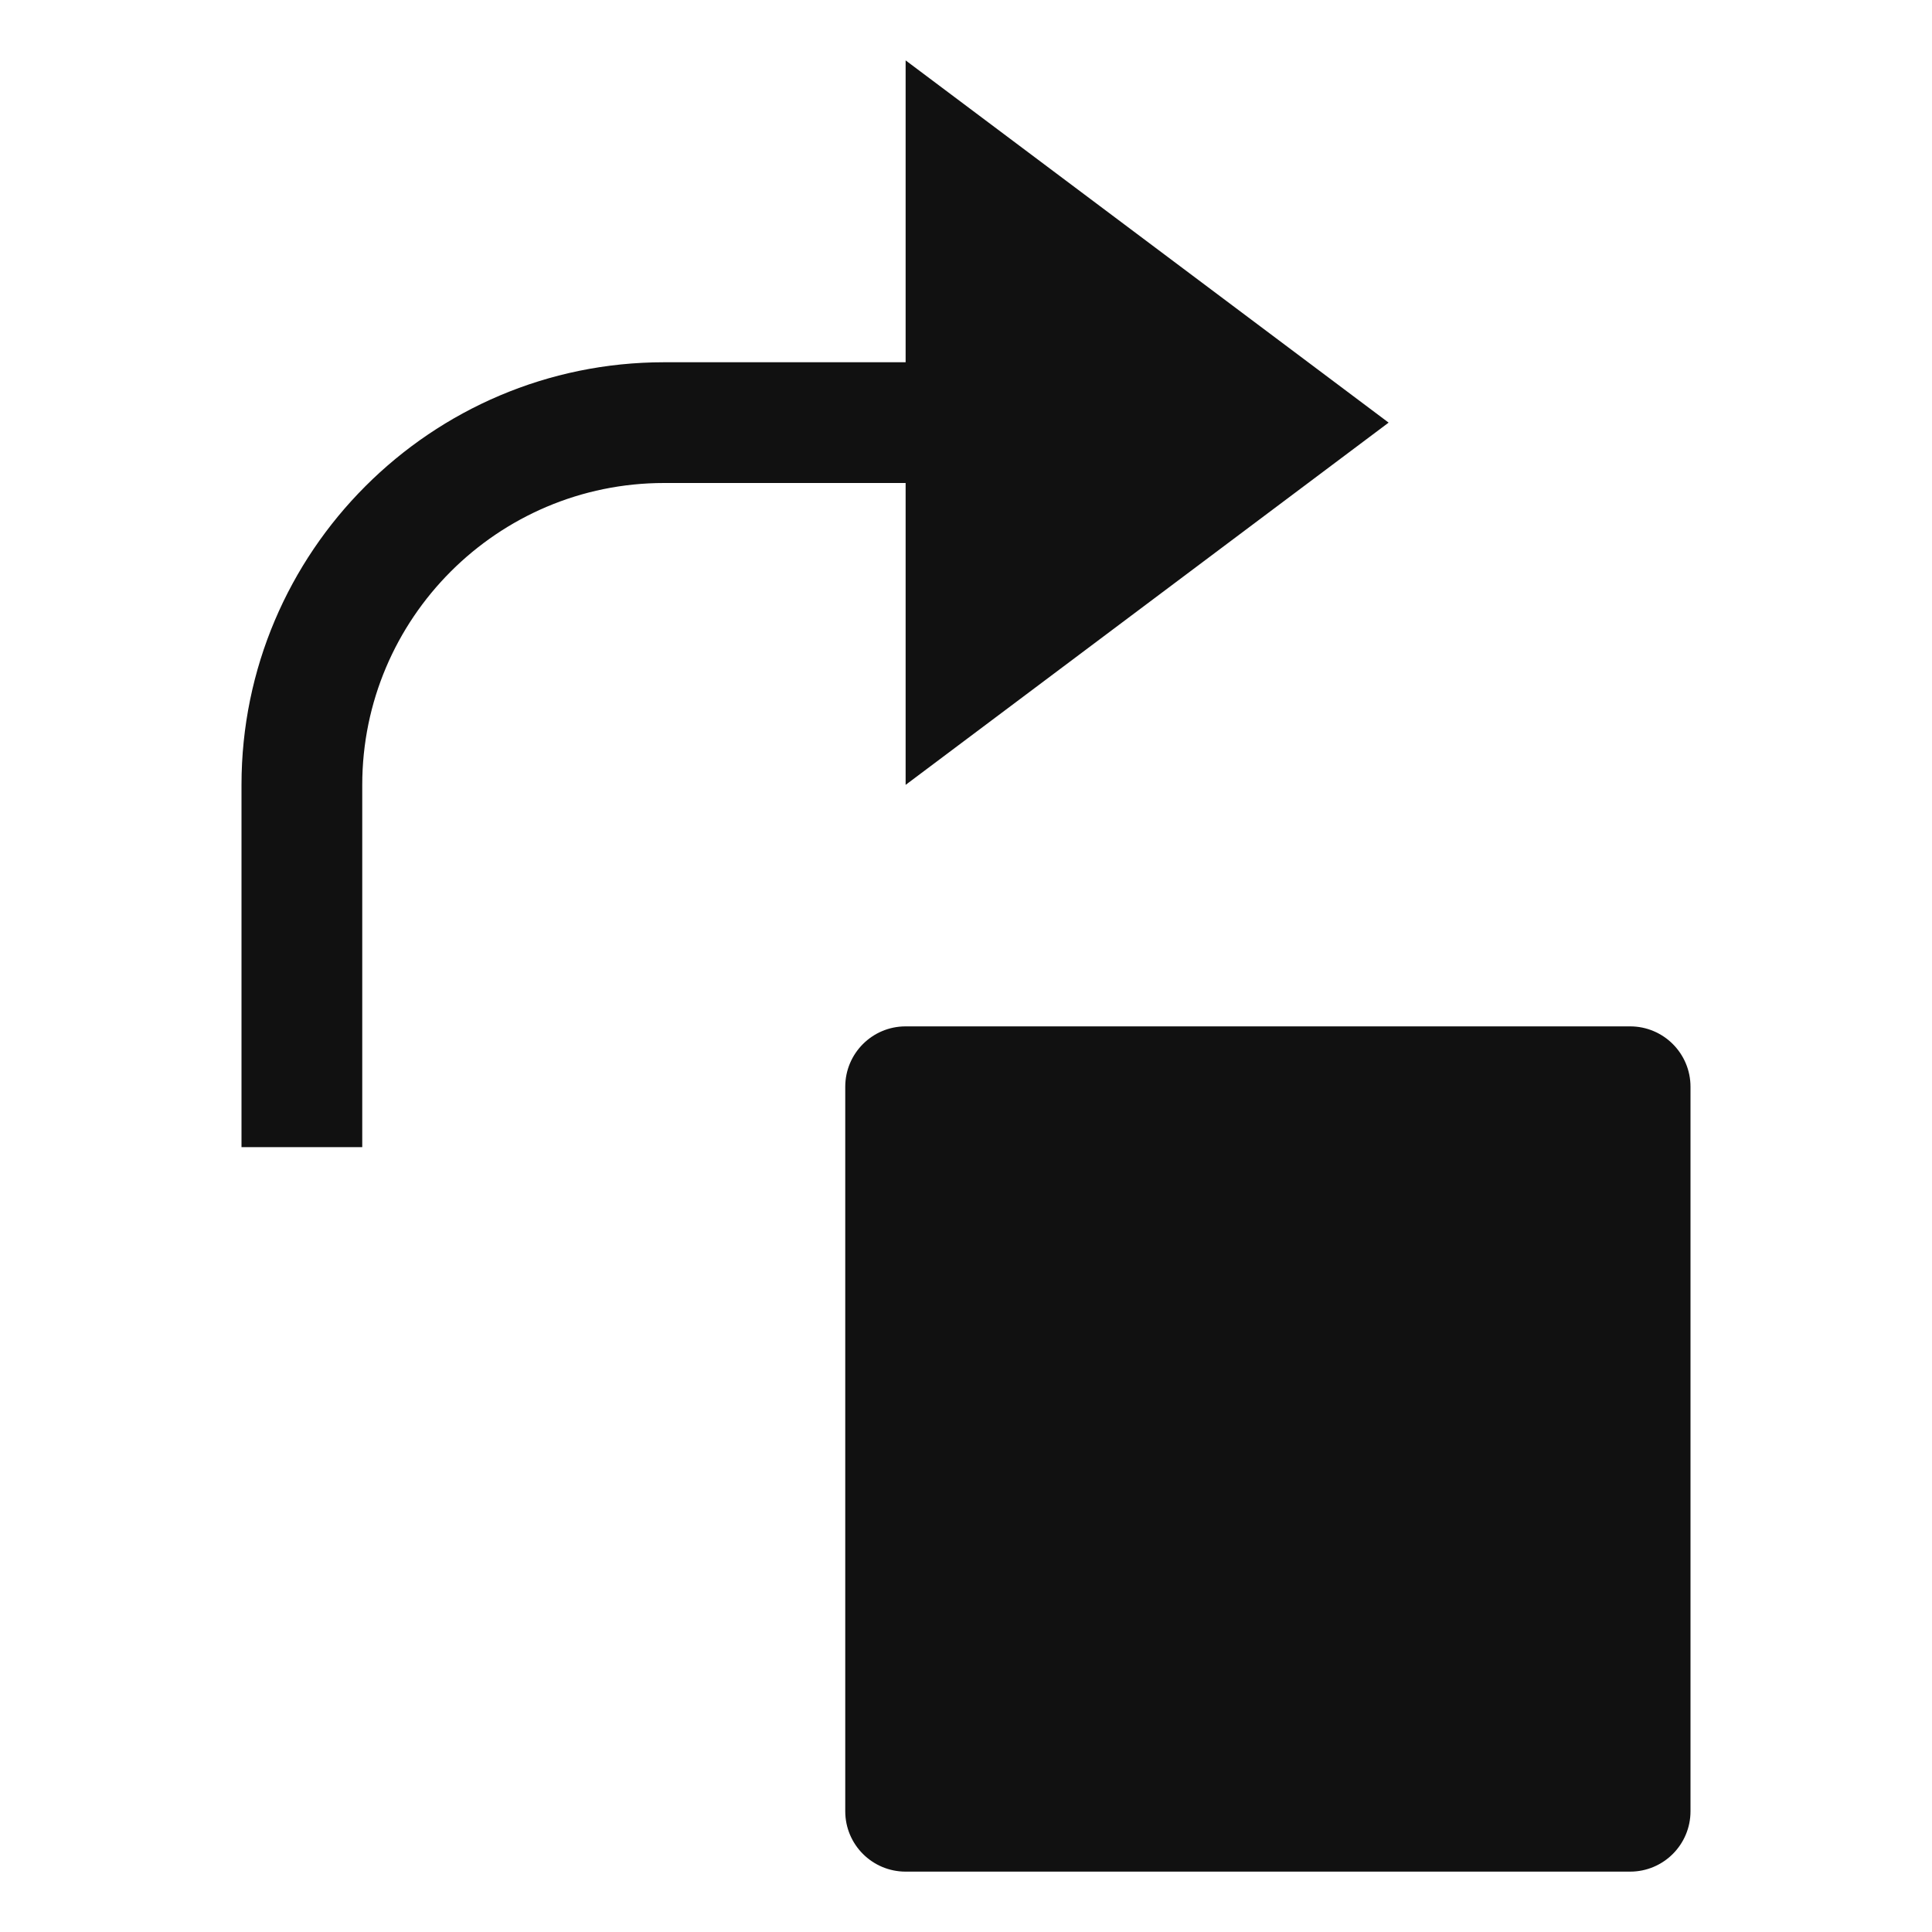
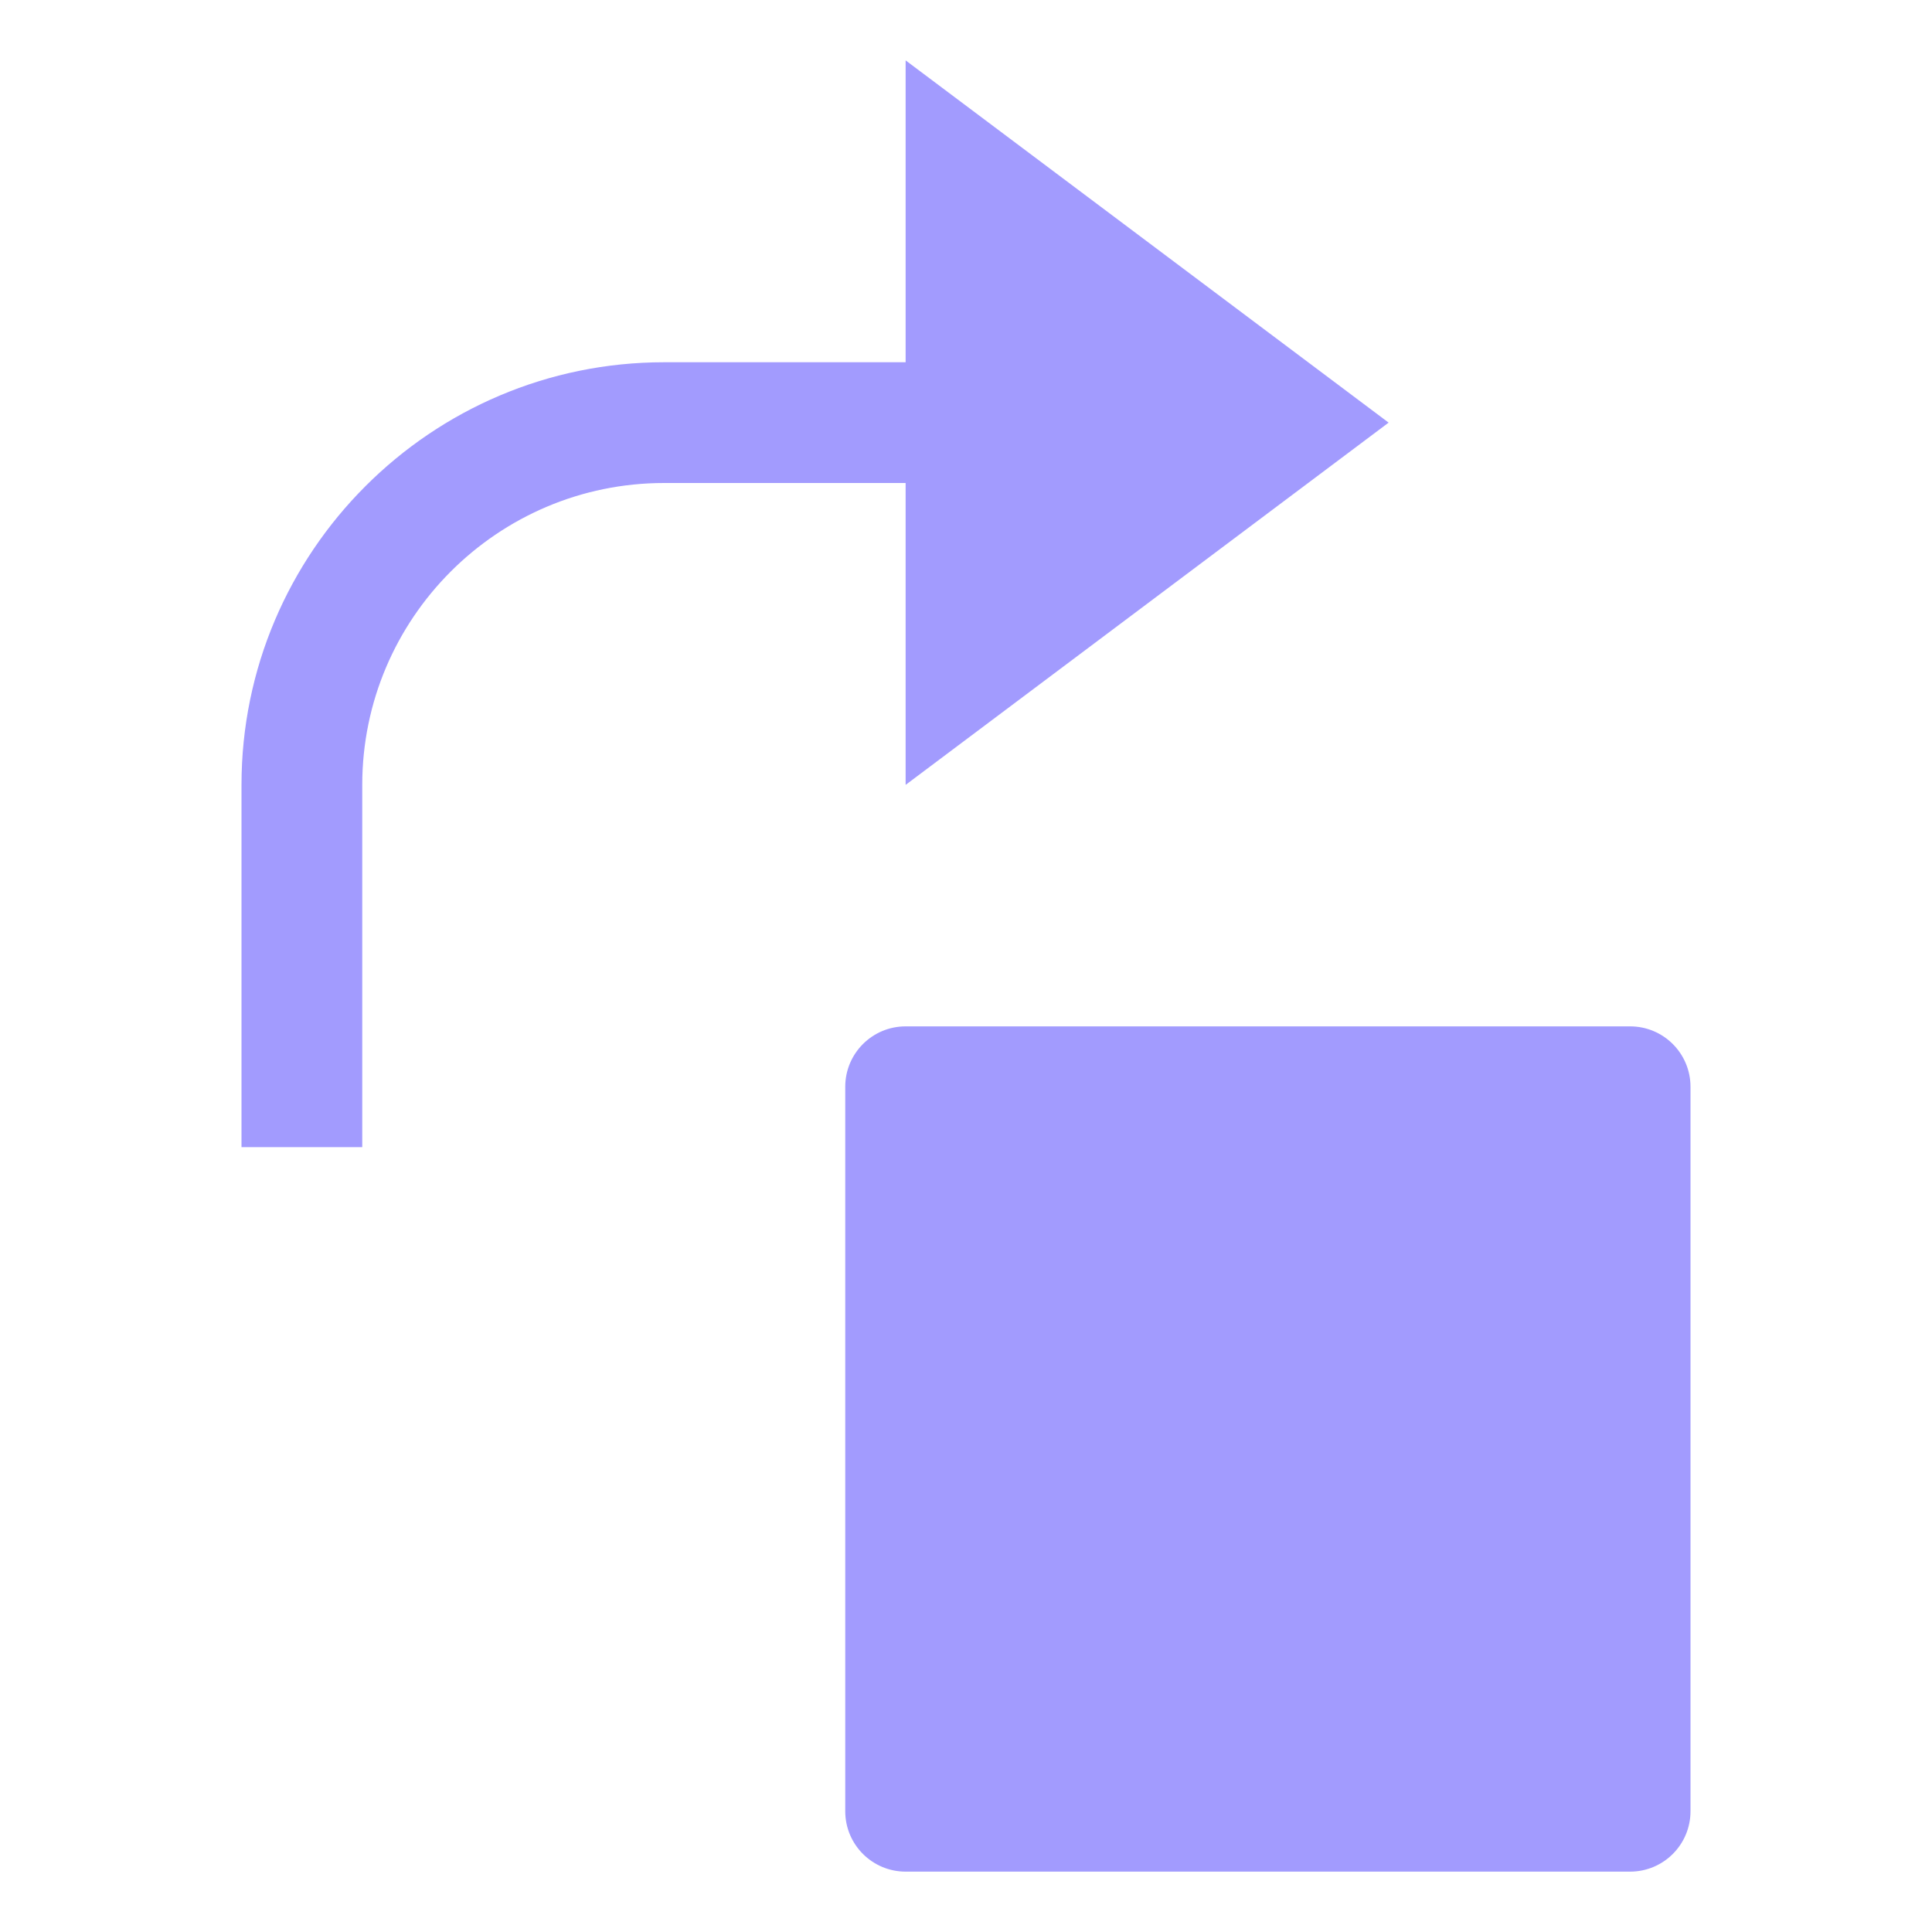
<svg xmlns="http://www.w3.org/2000/svg" width="32" height="32" viewBox="0 0 32 32">
-   <g class="nc-icon-wrapper" fill="#111111">
+   <g class="nc-icon-wrapper" fill="#a29bfe">
    <path data-color="color-2" d="M27 17H15a1 1 0 0 0-1 1v12a1 1 0 0 0 1 1h12a1 1 0 0 0 1-1V18a1 1 0 0 0-1-1z" />
-     <path fill="#111111" d="M23 7l-8-6v5h-4c-3.86 0-7 3.141-7 7v6h2v-6c0-2.757 2.243-5 5-5h4v5l8-6z" />
+     <path fill="#a29bfe" d="M23 7l-8-6v5h-4c-3.86 0-7 3.141-7 7v6h2v-6c0-2.757 2.243-5 5-5h4v5l8-6z" />
  </g>
</svg>
